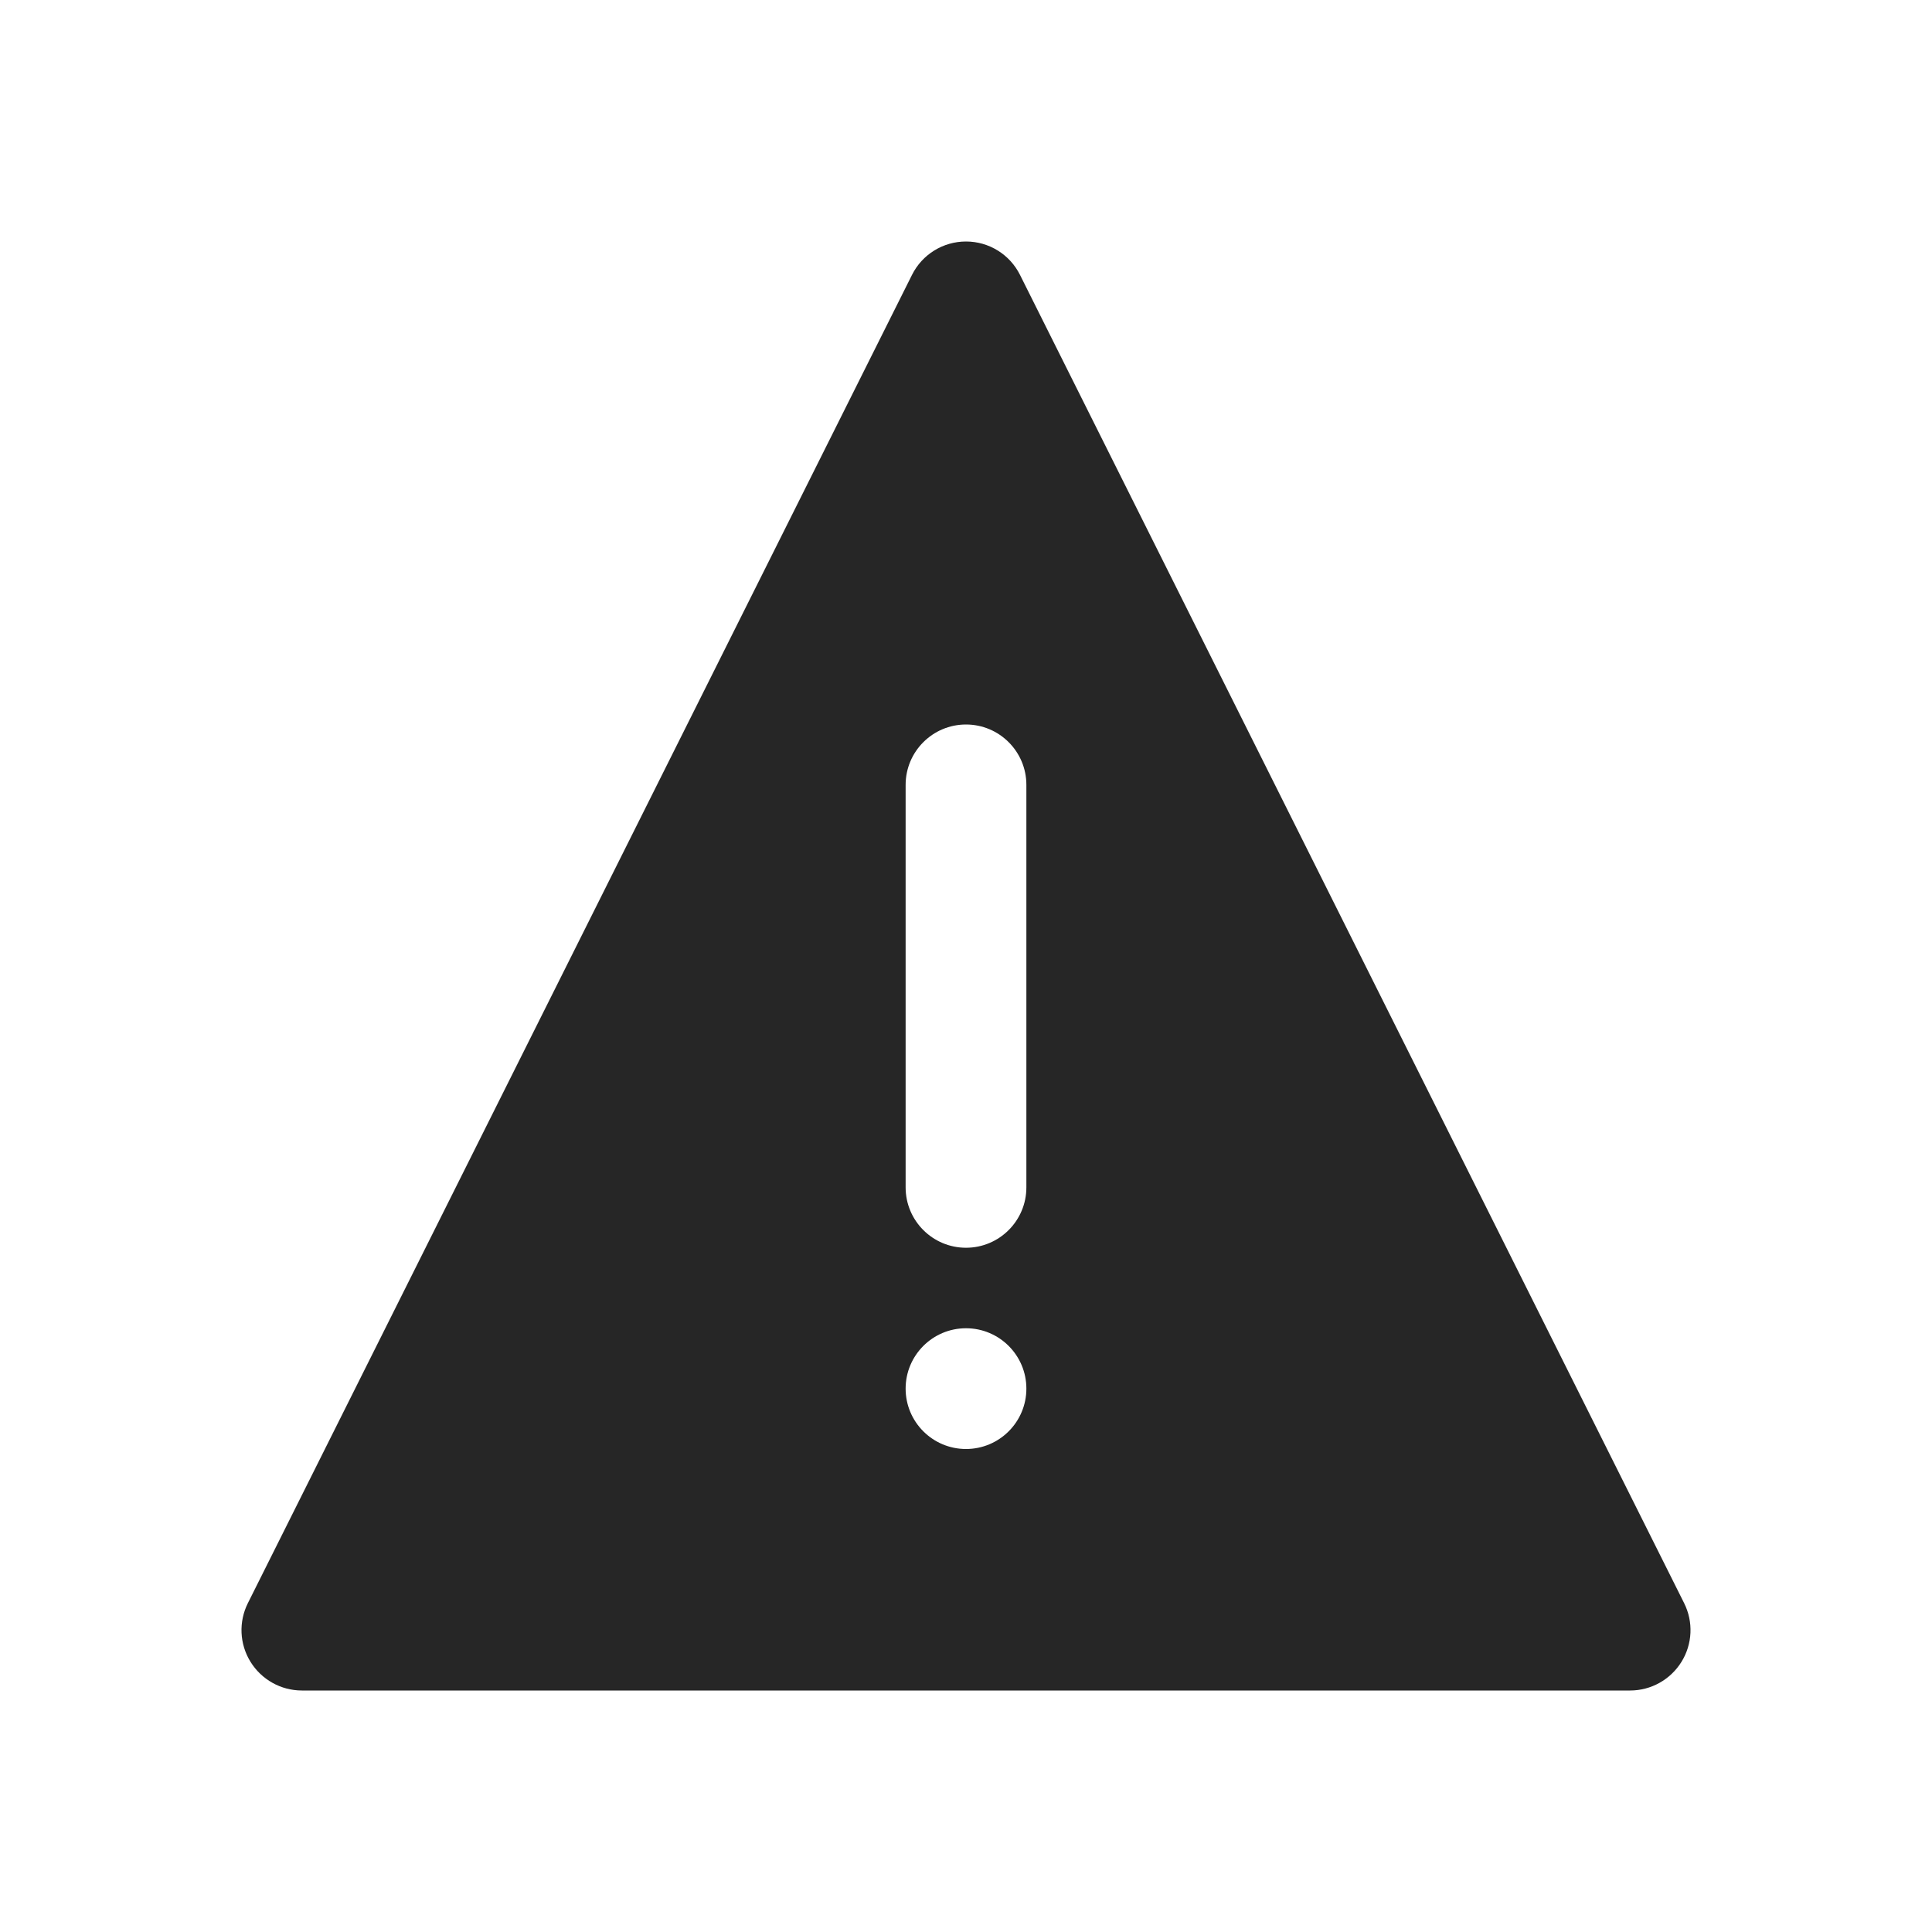
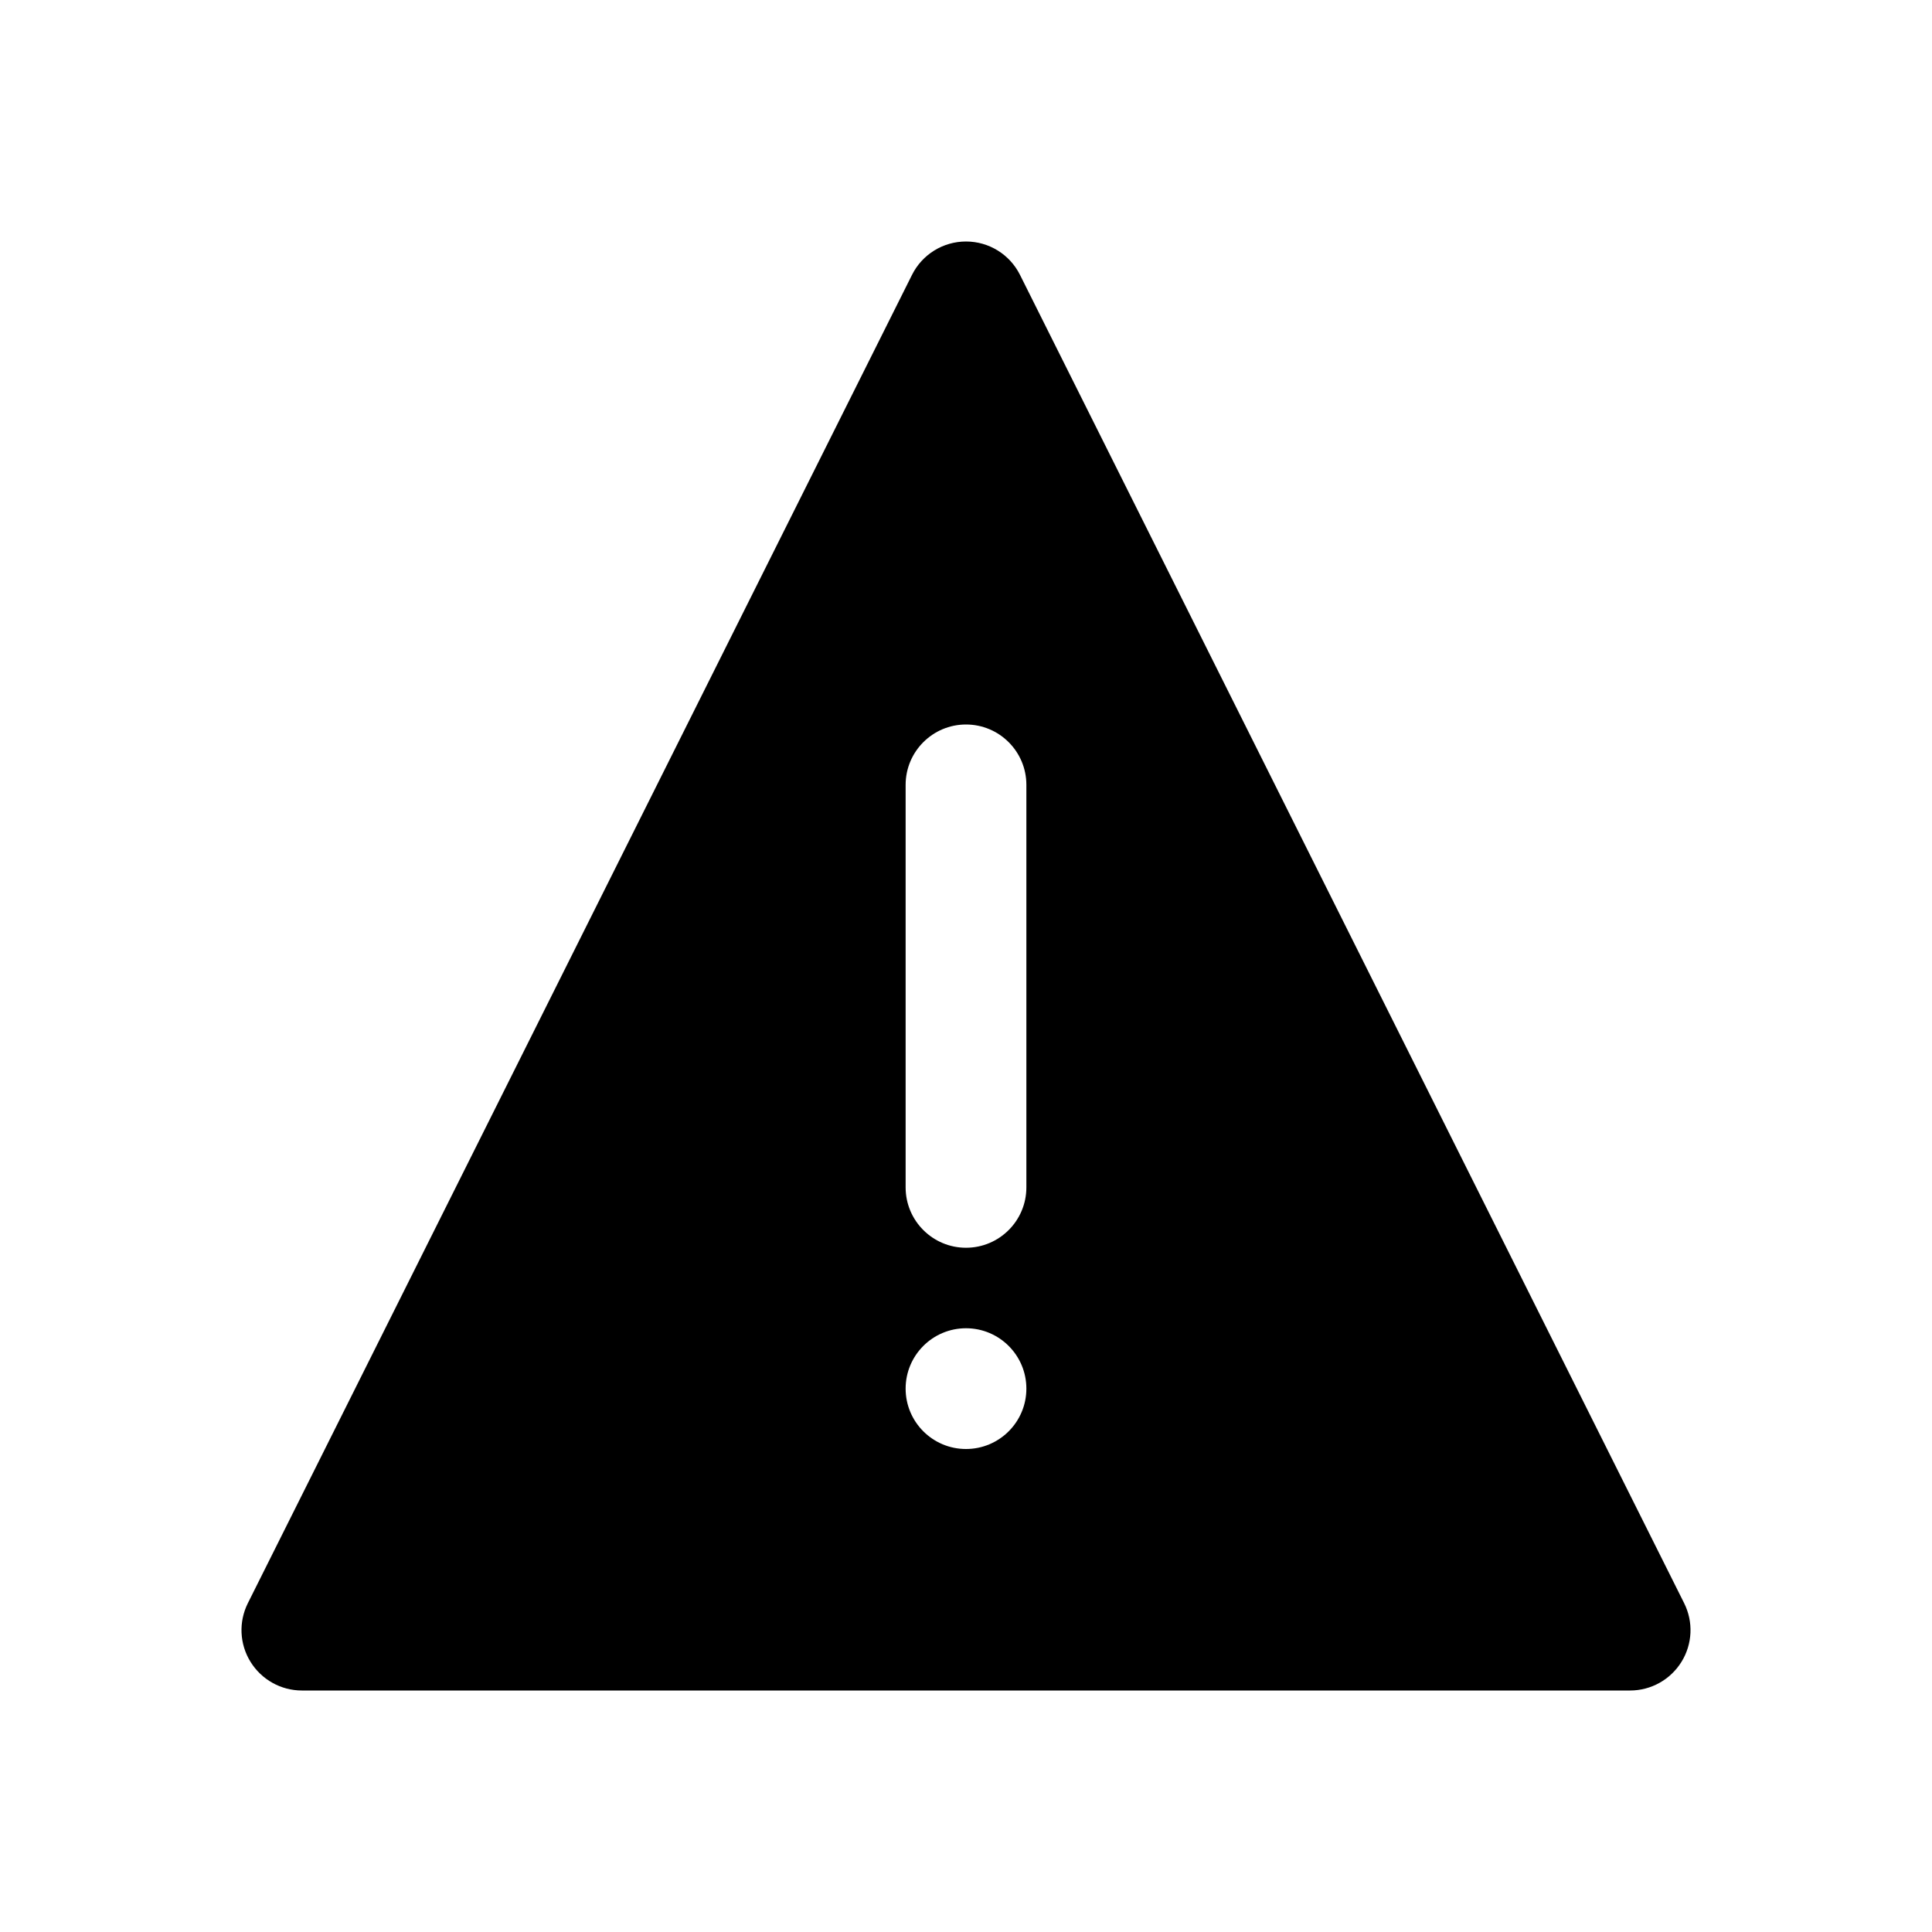
<svg xmlns="http://www.w3.org/2000/svg" width="current" height="current" viewBox="0 0 24 24" fill="none">
-   <path fill-rule="evenodd" clip-rule="evenodd" d="M12 3C12.284 3 12.544 3.16 12.671 3.415L20.921 19.915C21.037 20.147 21.025 20.423 20.888 20.644C20.751 20.865 20.51 21 20.25 21H3.75C3.49 21 3.249 20.865 3.112 20.644C2.975 20.423 2.963 20.147 3.079 19.915L11.329 3.415C11.456 3.16 11.716 3 12 3ZM12 16.5C11.586 16.5 11.25 16.836 11.25 17.25C11.25 17.664 11.586 18 12 18C12.414 18 12.75 17.664 12.75 17.25C12.75 16.836 12.414 16.5 12 16.5ZM12 15.5C12.414 15.5 12.75 15.164 12.75 14.75V9.75C12.75 9.336 12.414 9 12 9C11.586 9 11.25 9.336 11.25 9.75V14.75C11.25 15.164 11.586 15.5 12 15.5Z" fill="#262626" />
+   <path fill-rule="evenodd" clip-rule="evenodd" d="M12 3C12.284 3 12.544 3.16 12.671 3.415L20.921 19.915C21.037 20.147 21.025 20.423 20.888 20.644C20.751 20.865 20.51 21 20.25 21H3.75C3.49 21 3.249 20.865 3.112 20.644C2.975 20.423 2.963 20.147 3.079 19.915L11.329 3.415C11.456 3.16 11.716 3 12 3ZM12 16.5C11.586 16.5 11.25 16.836 11.25 17.25C11.25 17.664 11.586 18 12 18C12.414 18 12.75 17.664 12.75 17.25C12.75 16.836 12.414 16.5 12 16.5ZM12 15.5C12.414 15.5 12.75 15.164 12.75 14.75V9.75C12.75 9.336 12.414 9 12 9C11.586 9 11.25 9.336 11.25 9.75V14.75C11.25 15.164 11.586 15.5 12 15.5Z" fill="currentColor" />
</svg>
